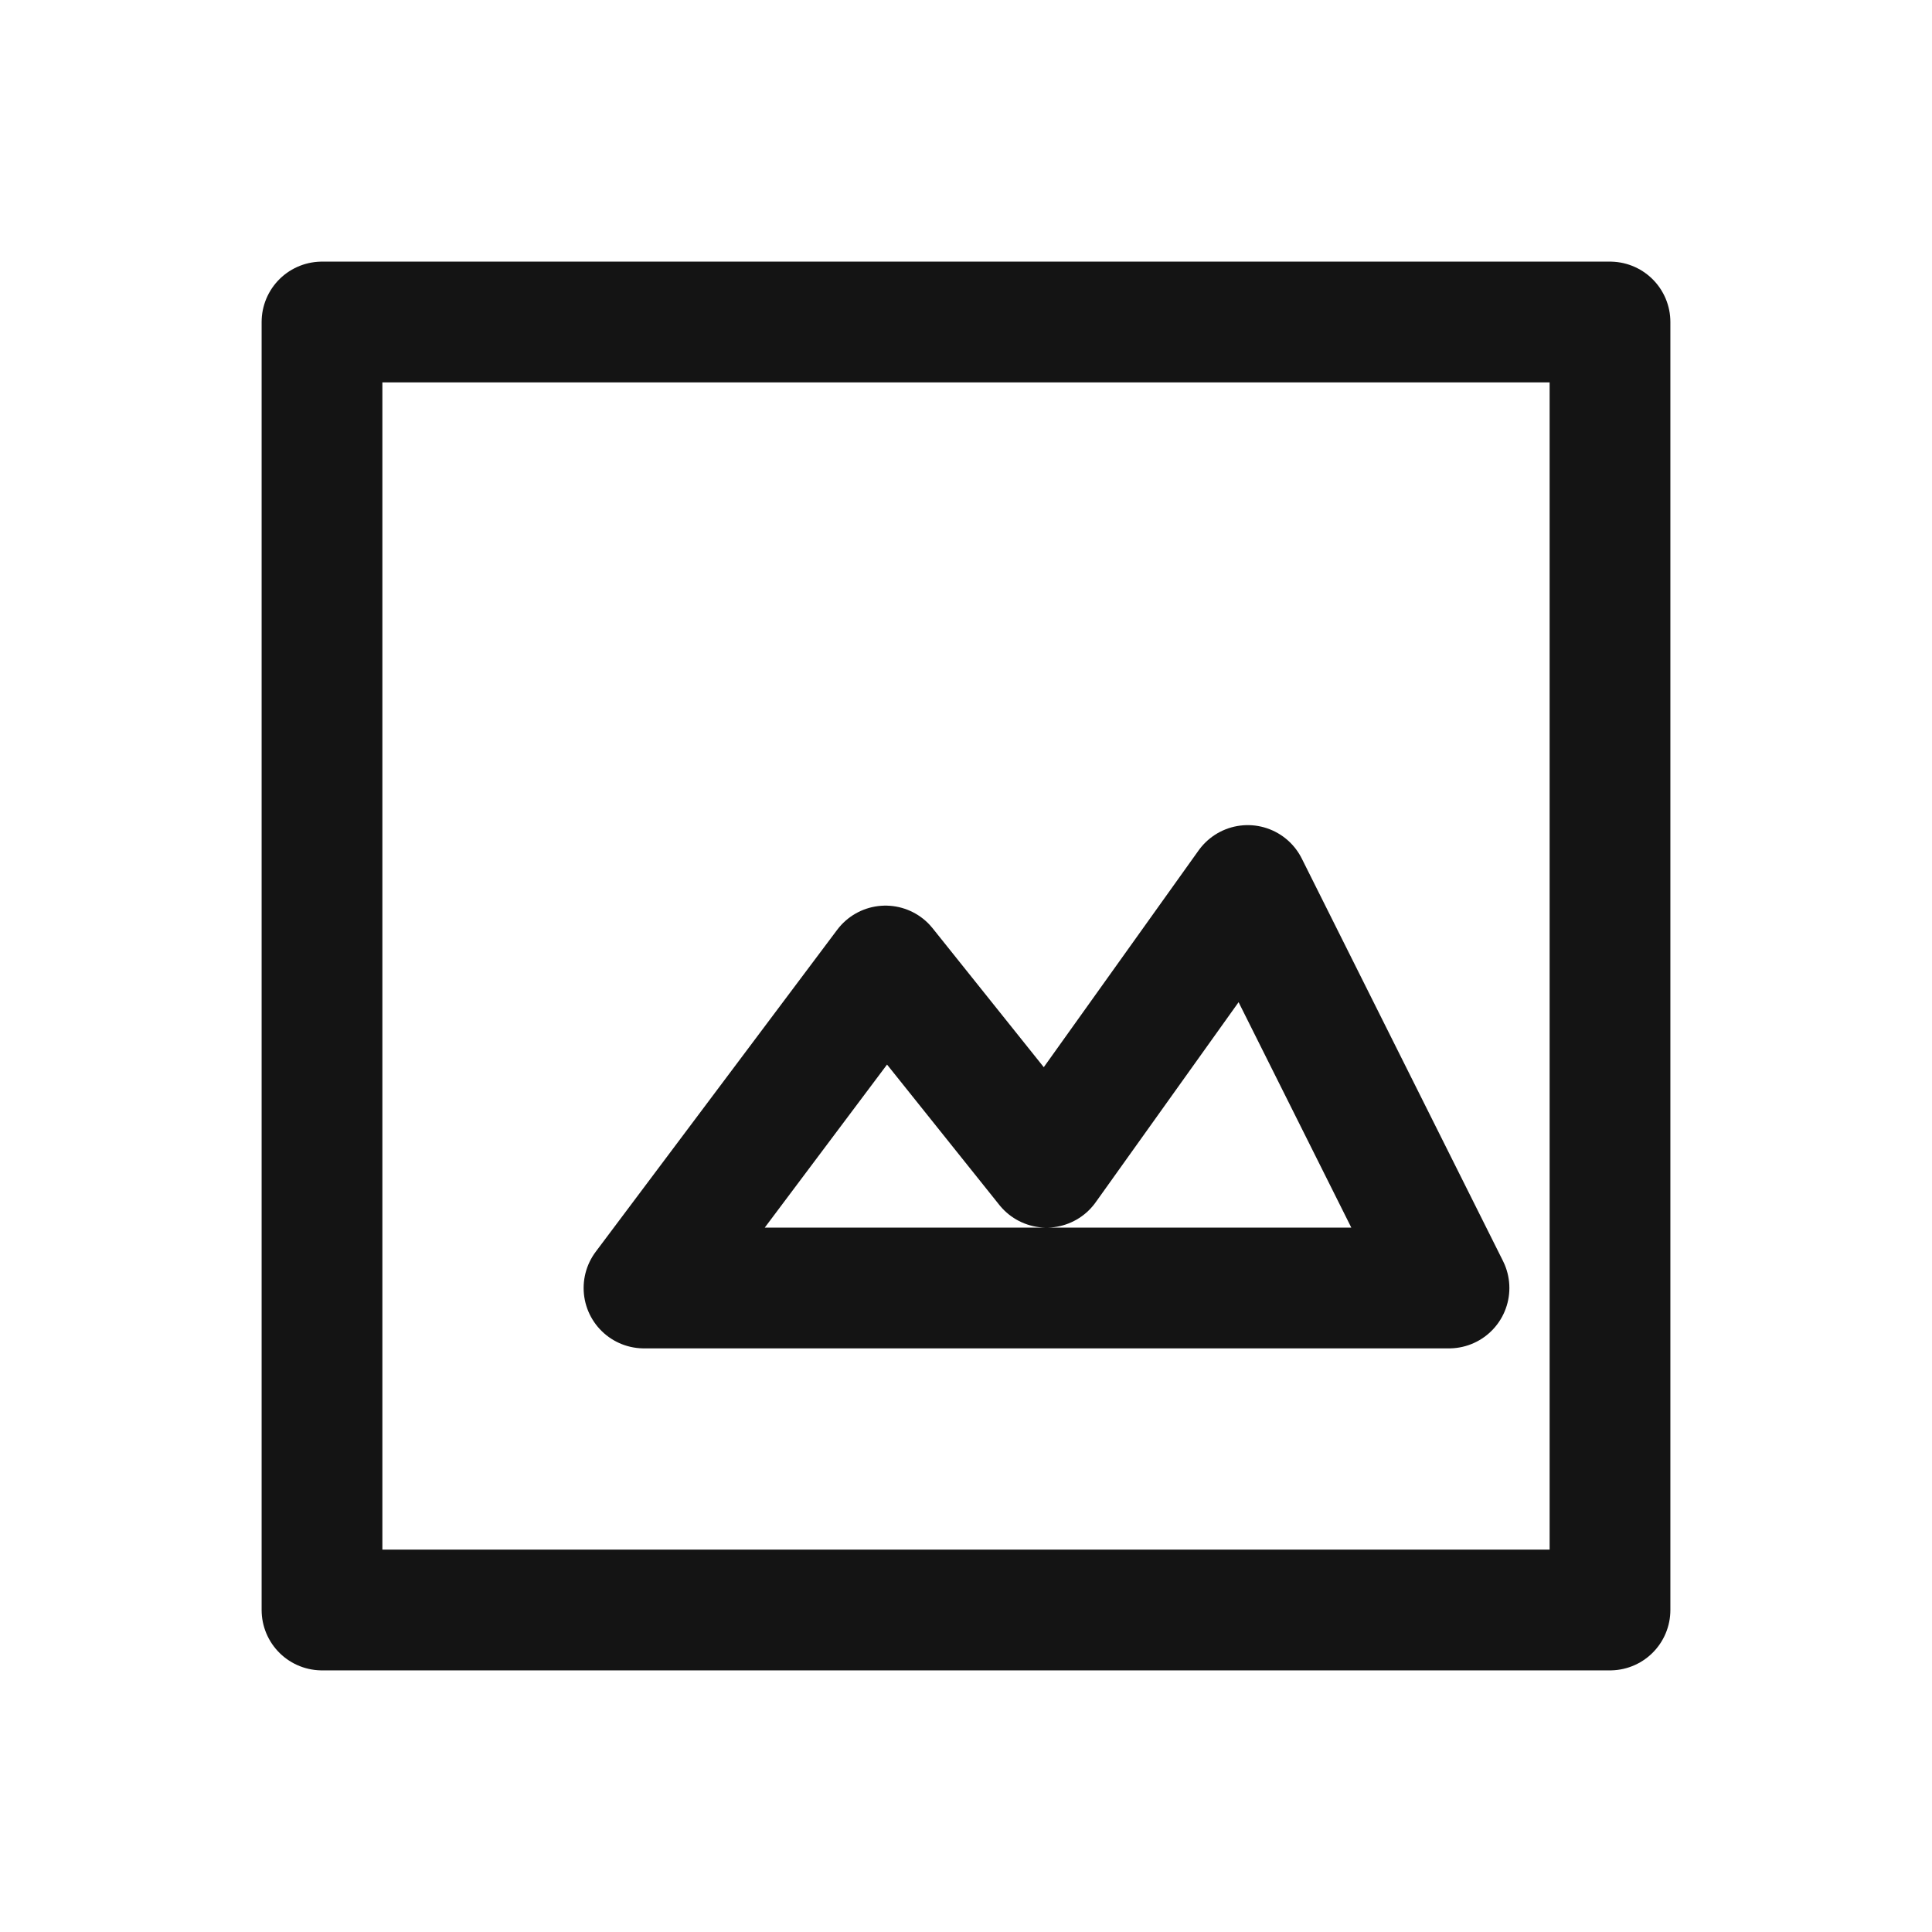
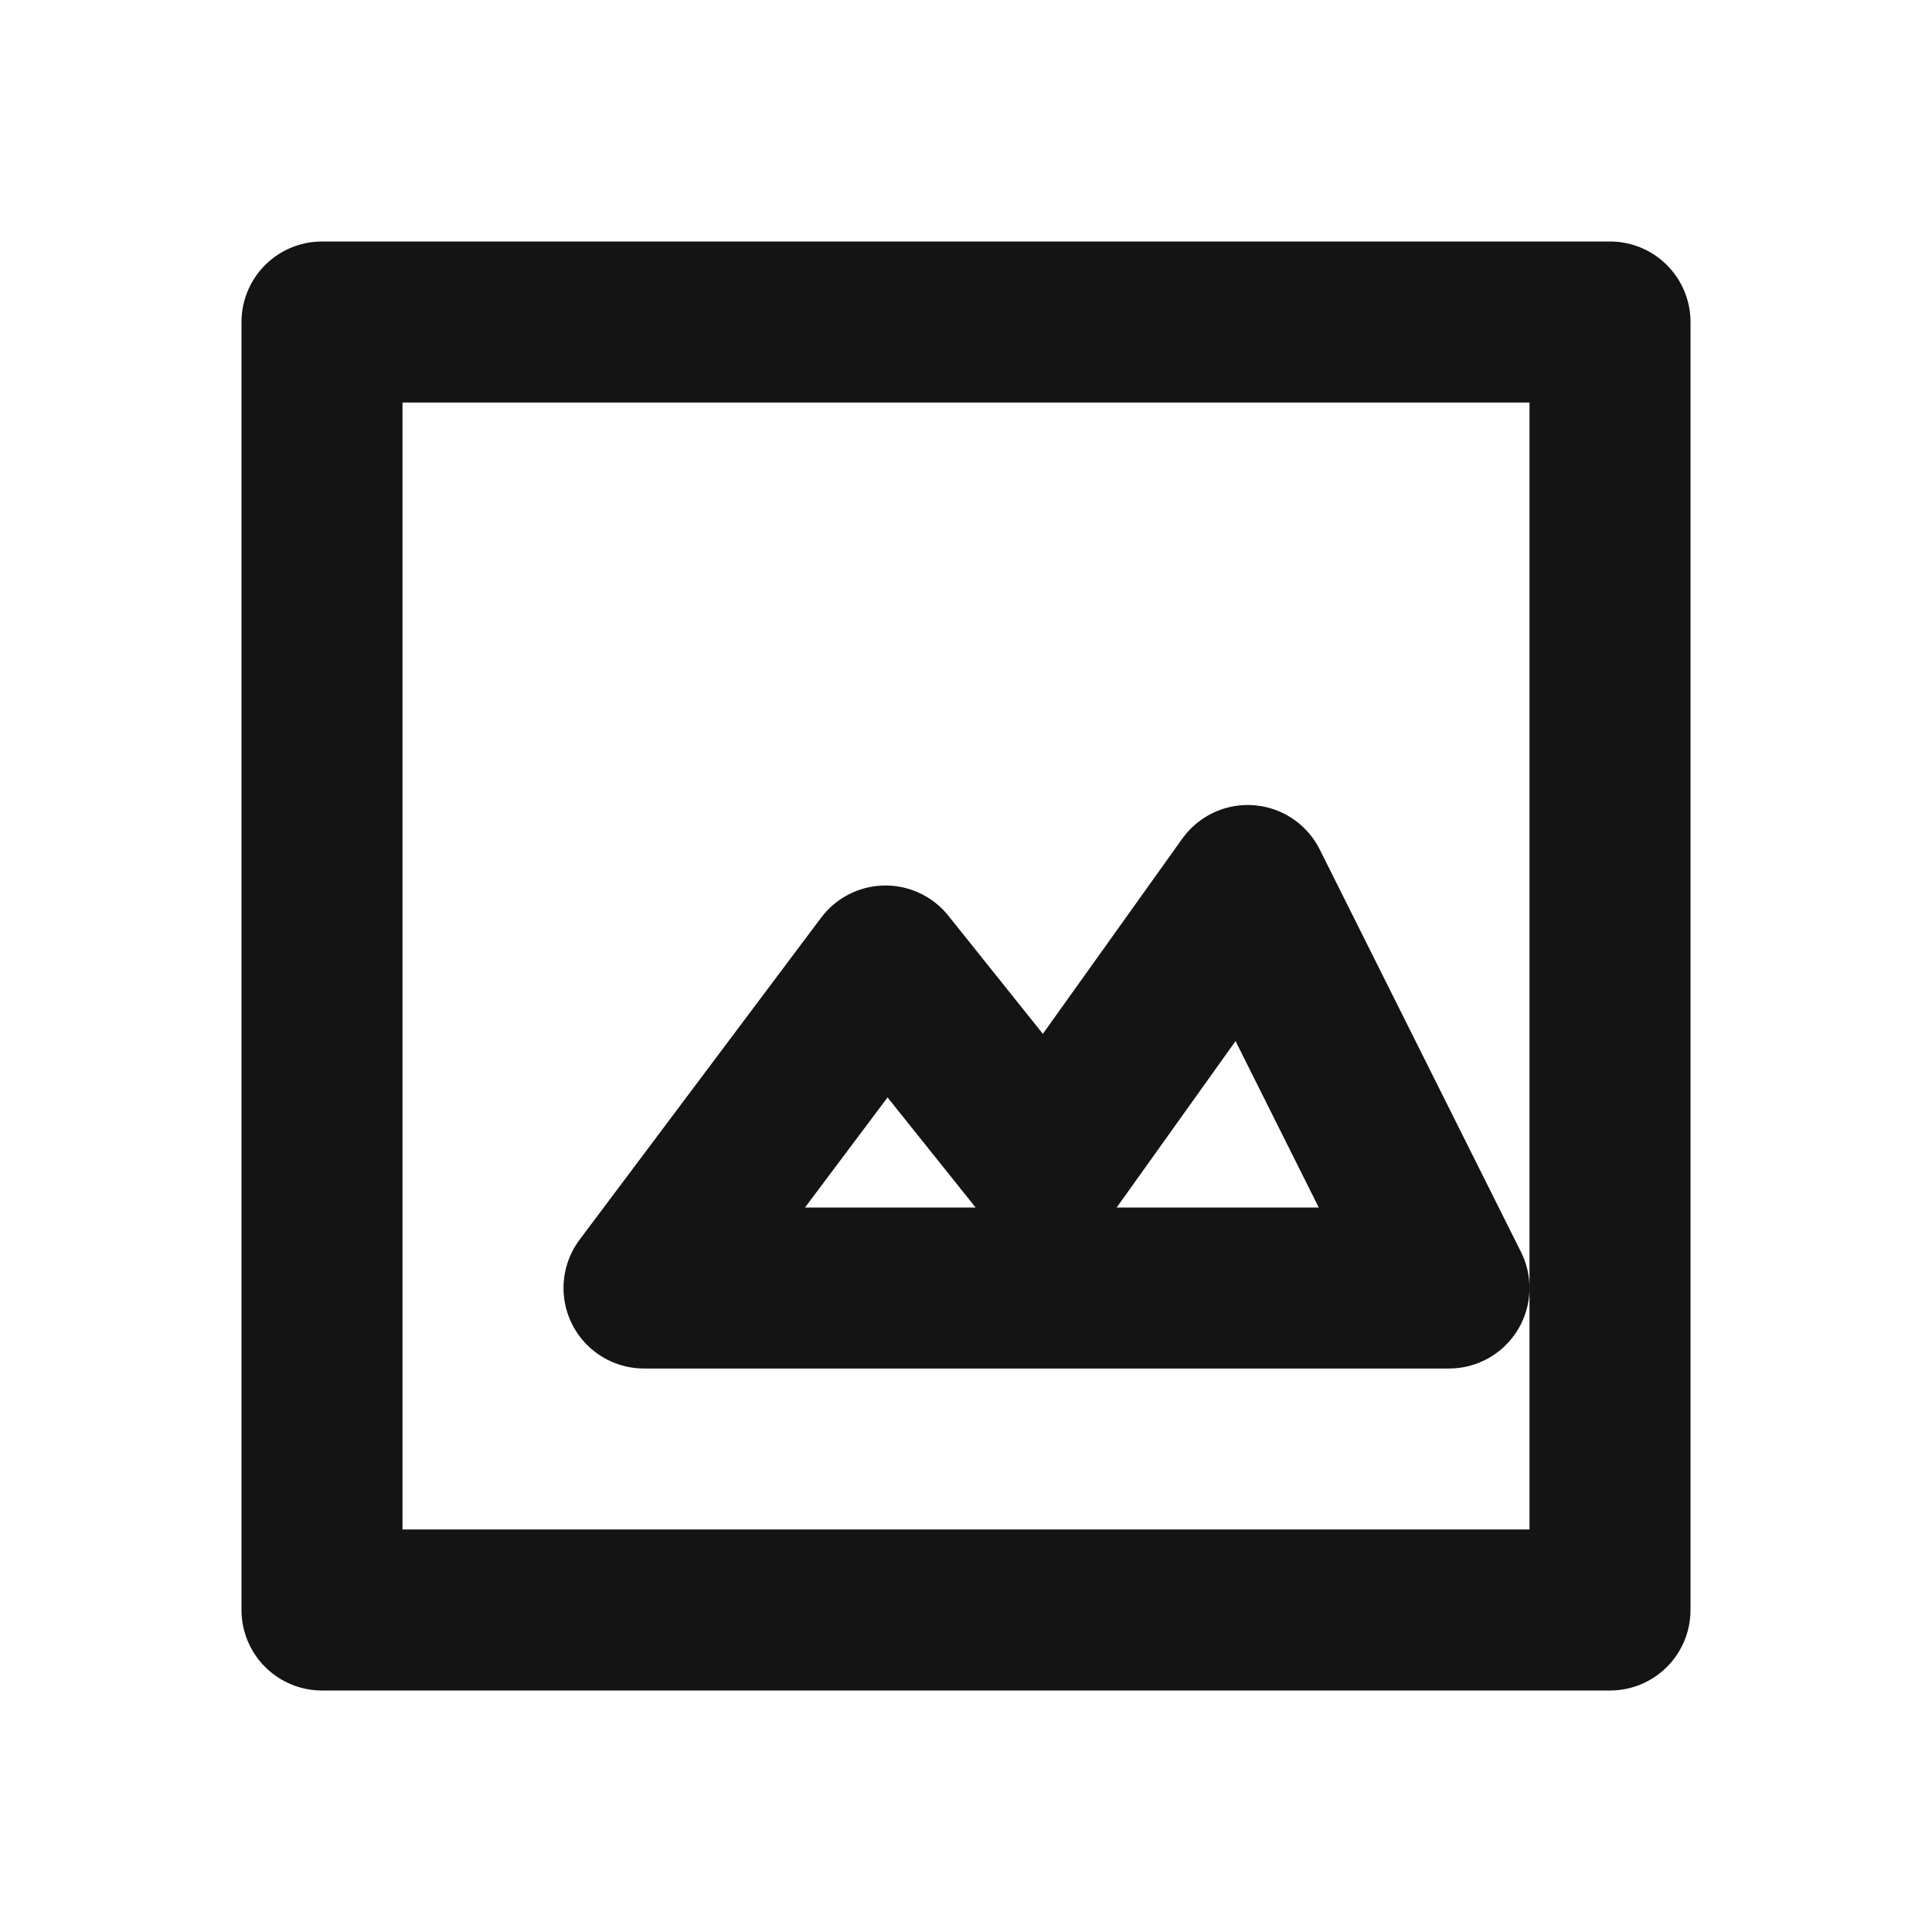
<svg xmlns="http://www.w3.org/2000/svg" viewBox="0 0 24 24">
-   <path d="M4 4 h16 v16 H4 Z M8 16 l3-4 2 2.5 2.5-3.5 2.5 5 Z" fill="none" stroke="#141414" stroke-width="1.5" stroke-linecap="round" stroke-linejoin="round" />
+   <path d="M4 4 h16 v16 H4 Z M8 16 l3-4 2 2.5 2.5-3.5 2.5 5 Z" fill="none" stroke="#141414" stroke-width="2.0" stroke-linecap="round" stroke-linejoin="round" />
</svg>
